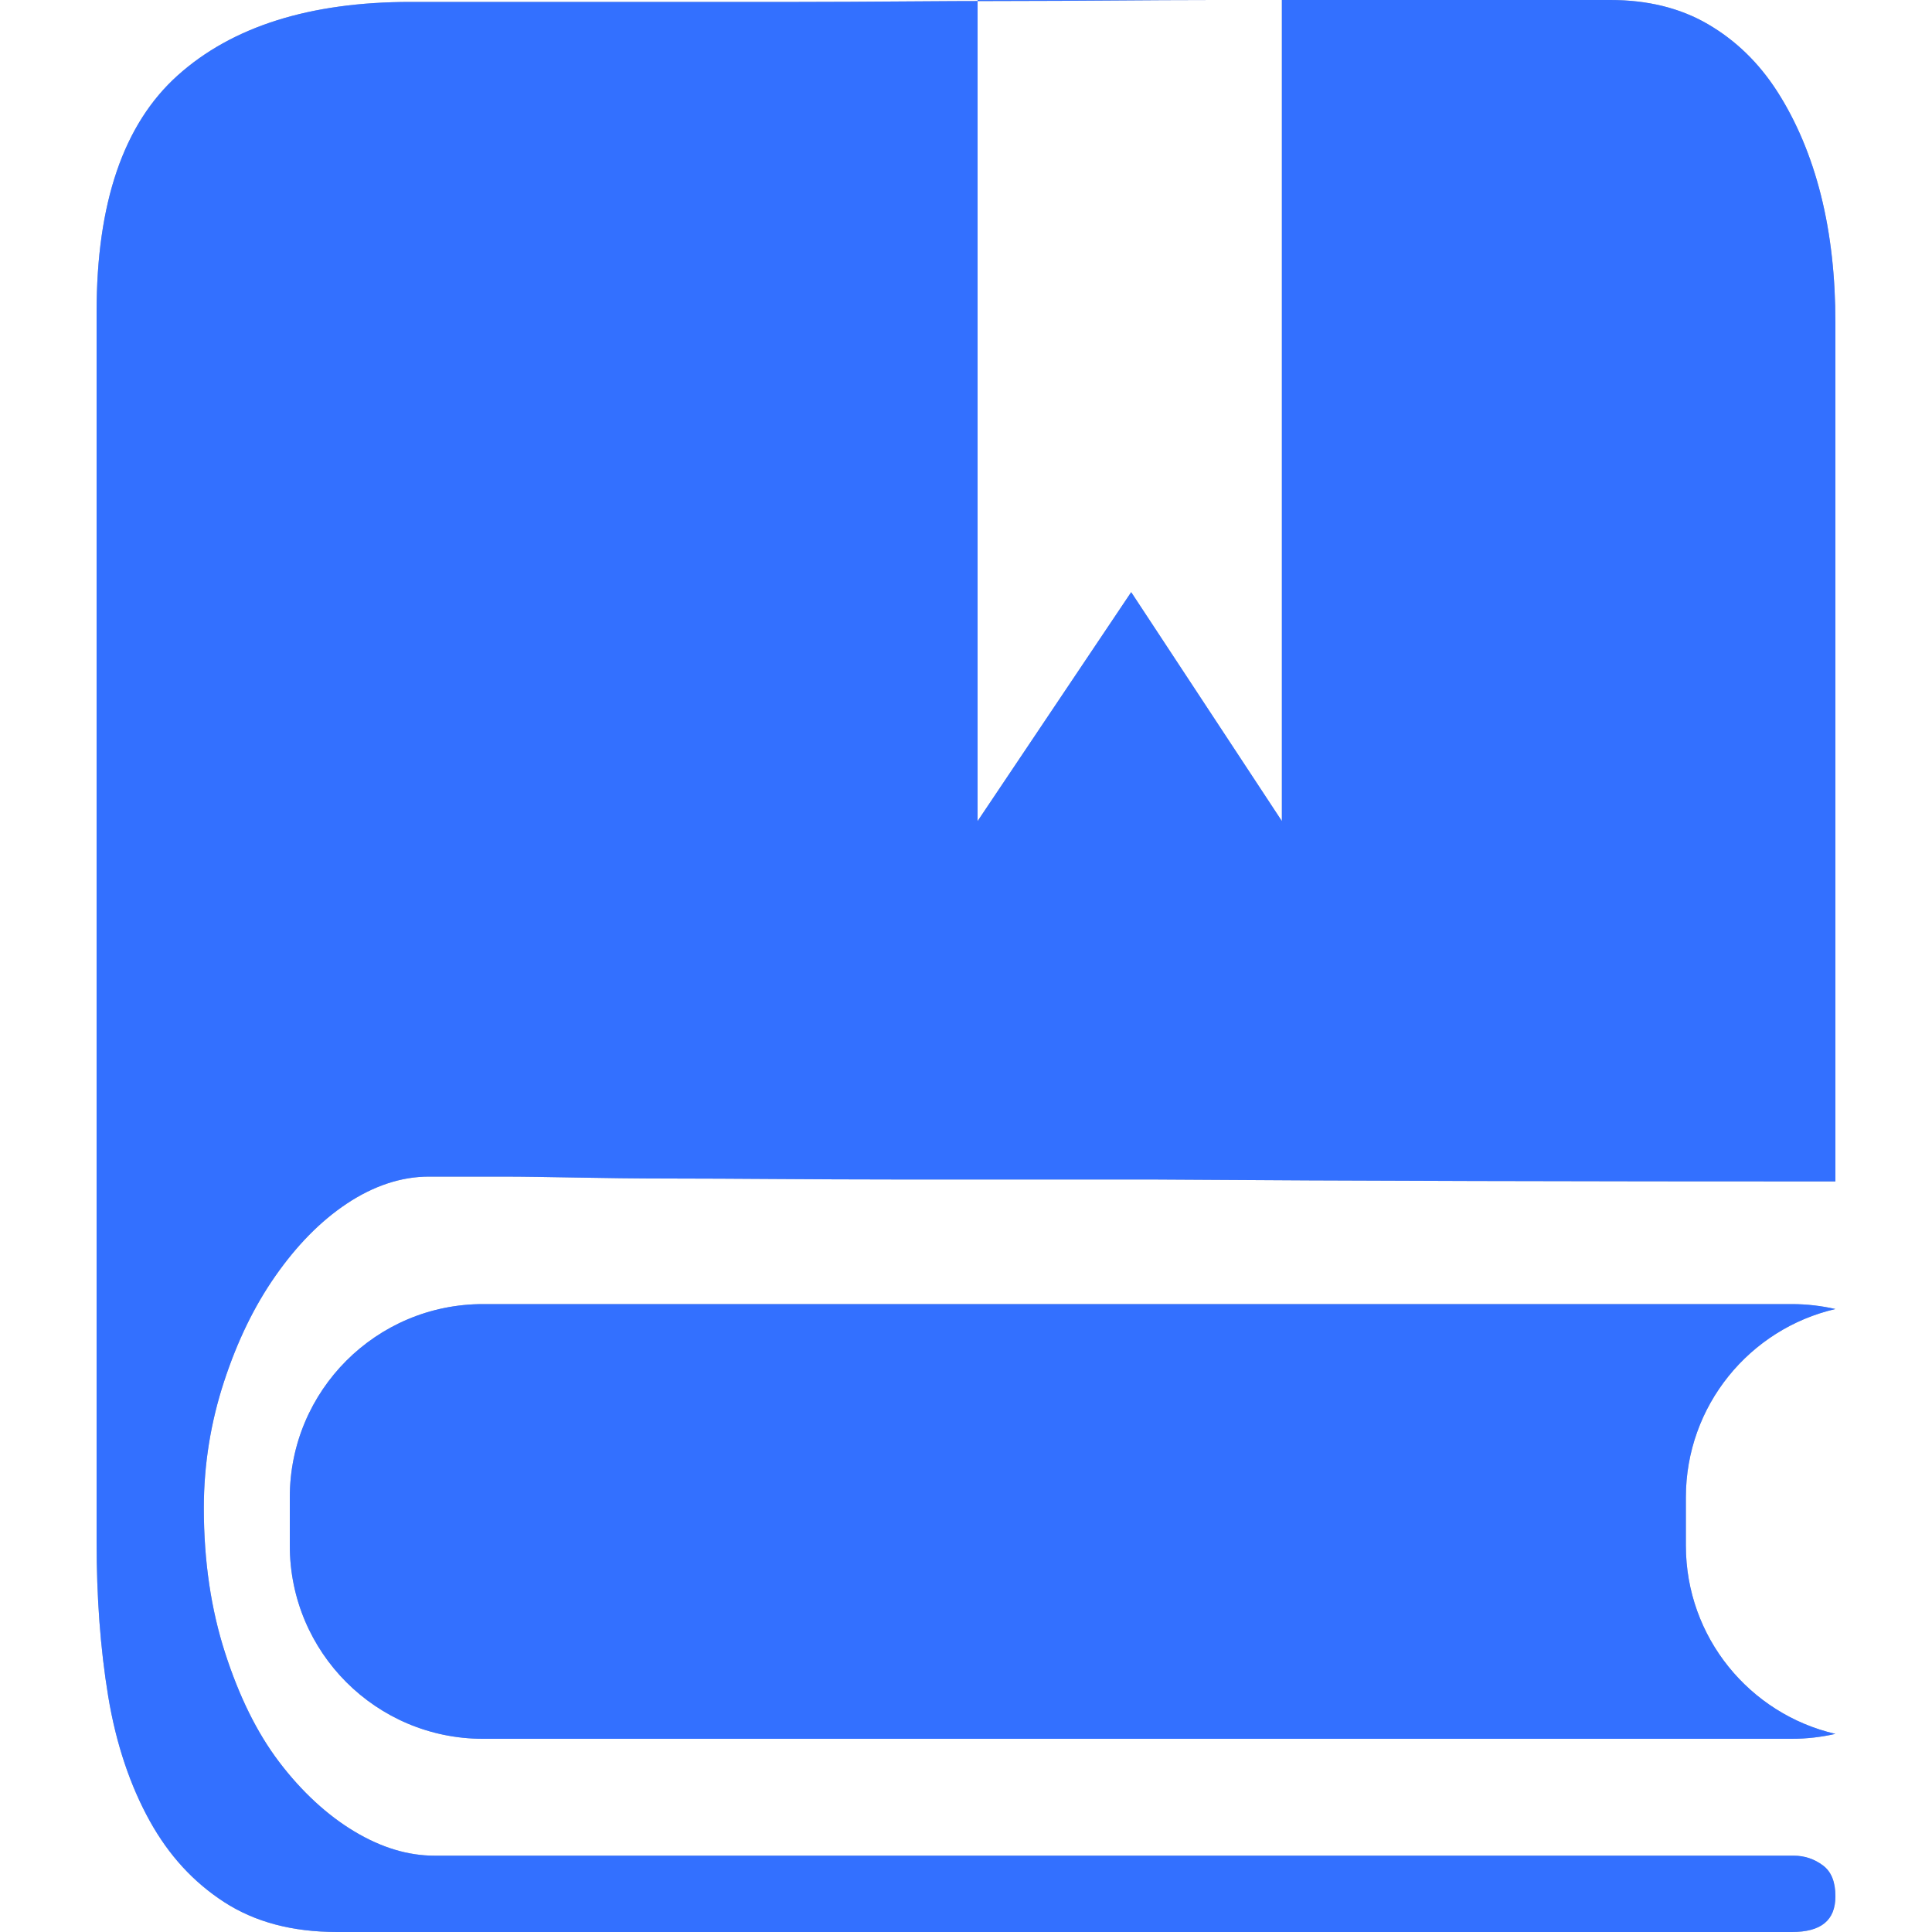
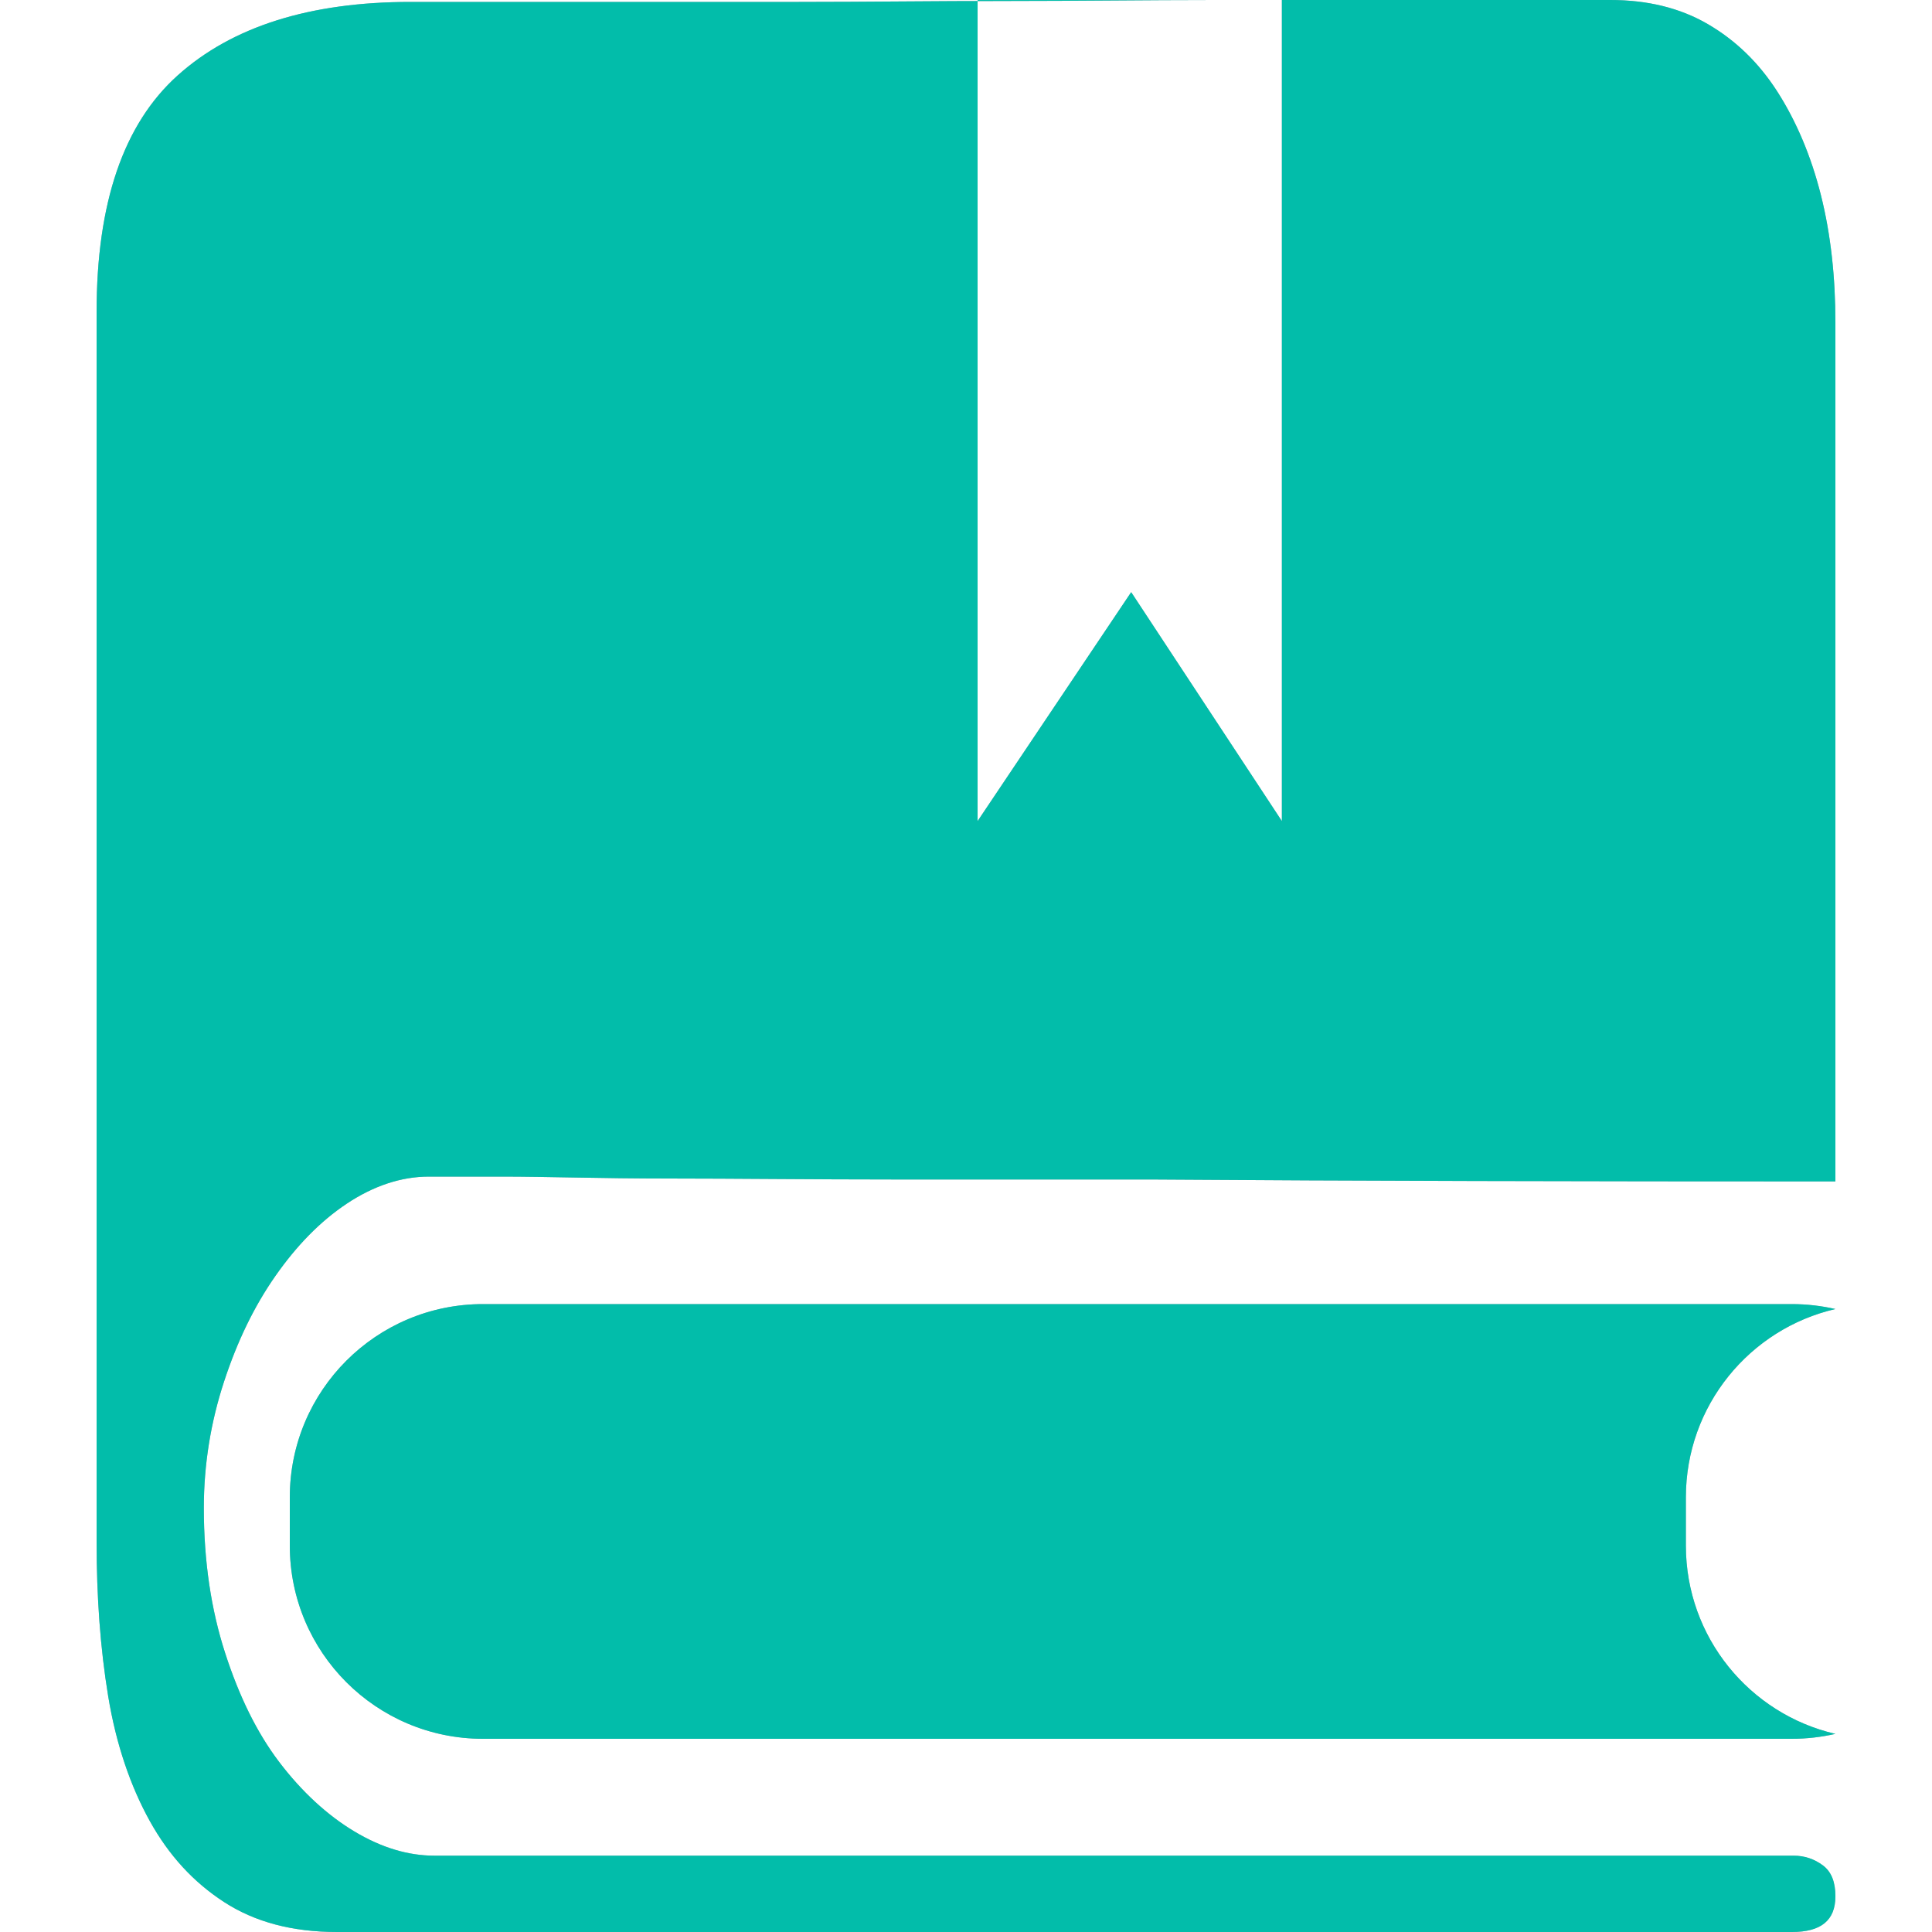
<svg xmlns="http://www.w3.org/2000/svg" width="20" height="20" viewBox="0 0 20 20" fill="none">
  <path d="M19 19.63C19 19.879 18.852 20 18.55 20L3.49 20C3.023 20 2.636 19.895 2.32 19.69C2.004 19.485 1.749 19.209 1.55 18.85C1.351 18.491 1.202 18.058 1.12 17.56C1.038 17.062 1 16.531 1 15.96L1 3.23C1 2.103 1.277 1.285 1.84 0.78C2.403 0.275 3.207 0.02 4.25 0.02L4.95 0.02L6.35 0.02L8.27 0.02C8.97 0.02 9.685 0.01 10.42 0.01C11.155 0.01 11.87 0 12.57 0L14.51 0L15.95 0L16.67 0C17.054 0 17.392 0.082 17.68 0.25C17.968 0.418 18.208 0.65 18.4 0.95C18.592 1.25 18.747 1.61 18.85 2.02C18.953 2.43 19 2.872 19 3.34L19 12.23C16.378 12.23 14.021 12.225 11.92 12.21L9.28 12.21C8.401 12.21 7.613 12.2 6.92 12.2C6.227 12.2 5.653 12.18 5.2 12.18L4.44 12.18C4.152 12.18 3.865 12.277 3.59 12.46C3.315 12.643 3.07 12.895 2.85 13.21C2.63 13.525 2.457 13.883 2.32 14.3C2.183 14.717 2.11 15.156 2.11 15.61C2.11 16.166 2.186 16.664 2.33 17.11C2.474 17.556 2.657 17.933 2.89 18.24C3.123 18.547 3.389 18.792 3.67 18.96C3.951 19.128 4.225 19.21 4.5 19.21L18.57 19.21C18.68 19.21 18.781 19.244 18.87 19.31C18.959 19.376 19 19.484 19 19.63ZM10.12 0L10.12 8.5L11.71 6.13L13.27 8.5L13.27 0L10.12 0Z" fill="#A5ABB6">
</path>
-   <path d="M5 13.5L18.548 13.5C18.704 13.5 18.855 13.518 19 13.551C18.113 13.756 17.452 14.551 17.452 15.5L17.452 16C17.452 16.949 18.113 17.744 19 17.949C18.855 17.982 18.704 18 18.548 18L5 18C3.895 18 3 17.105 3 16L3 15.5C3 14.395 3.895 13.5 5 13.5Z" fill-rule="evenodd" fill="#A5ABB6">
+   <path d="M18.548 13.5L5 13.5C3.895 13.5 3 14.395 3 15.5L3 16C3 17.105 3.895 18 5 18L18.548 18C18.704 18 18.855 17.982 19 17.949C18.113 17.744 17.452 16.949 17.452 16L17.452 15.5C17.452 14.551 18.113 13.756 19 13.551C18.855 13.518 18.704 13.5 18.548 13.5Z" fill-rule="evenodd" fill="#A5ABB6">
</path>
-   <path d="M19 19.63C19 19.879 18.852 20 18.55 20L3.49 20C3.023 20 2.636 19.895 2.32 19.69C2.004 19.485 1.749 19.209 1.55 18.85C1.351 18.491 1.202 18.058 1.12 17.56C1.038 17.062 1 16.531 1 15.96L1 3.23C1 2.103 1.277 1.285 1.84 0.78C2.403 0.275 3.207 0.02 4.25 0.02L4.95 0.02L6.35 0.02L8.27 0.02C8.97 0.02 9.685 0.01 10.42 0.01C11.155 0.01 11.87 0 12.57 0L14.51 0L15.95 0L16.67 0C17.054 0 17.392 0.082 17.68 0.25C17.968 0.418 18.208 0.65 18.4 0.95C18.592 1.25 18.747 1.61 18.85 2.02C18.953 2.43 19 2.872 19 3.34L19 12.23C16.378 12.23 14.021 12.225 11.92 12.21L9.28 12.21C8.401 12.21 7.613 12.2 6.92 12.2C6.227 12.2 5.653 12.18 5.2 12.18L4.44 12.18C4.152 12.18 3.865 12.277 3.59 12.46C3.315 12.643 3.07 12.895 2.85 13.21C2.63 13.525 2.457 13.883 2.32 14.3C2.183 14.717 2.11 15.156 2.11 15.61C2.11 16.166 2.186 16.664 2.33 17.11C2.474 17.556 2.657 17.933 2.89 18.24C3.123 18.547 3.389 18.792 3.67 18.96C3.951 19.128 4.225 19.21 4.5 19.21L18.57 19.21C18.68 19.21 18.781 19.244 18.87 19.31C18.959 19.376 19 19.484 19 19.63ZM10.12 0L10.12 8.5L11.71 6.13L13.27 8.5L13.27 0L10.12 0Z" fill="#3370FF">
+   <path d="M19 19.63C19 19.879 18.852 20 18.55 20L3.49 20C3.023 20 2.636 19.895 2.32 19.69C2.004 19.485 1.749 19.209 1.55 18.85C1.351 18.491 1.202 18.058 1.12 17.56C1.038 17.062 1 16.531 1 15.96L1 3.23C1 2.103 1.277 1.285 1.84 0.78C2.403 0.275 3.207 0.02 4.25 0.02L4.95 0.02L6.35 0.02L8.27 0.02C8.97 0.02 9.685 0.01 10.42 0.01C11.155 0.01 11.87 0 12.57 0L14.51 0L15.95 0L16.67 0C17.054 0 17.392 0.082 17.68 0.25C17.968 0.418 18.208 0.65 18.4 0.95C18.592 1.25 18.747 1.61 18.85 2.02C18.953 2.43 19 2.872 19 3.34L19 12.23C16.378 12.23 14.021 12.225 11.92 12.21L9.28 12.21C8.401 12.21 7.613 12.2 6.92 12.2C6.227 12.2 5.653 12.18 5.2 12.18L4.44 12.18C4.152 12.18 3.865 12.277 3.59 12.46C3.315 12.643 3.07 12.895 2.85 13.21C2.63 13.525 2.457 13.883 2.32 14.3C2.183 14.717 2.11 15.156 2.11 15.61C2.11 16.166 2.186 16.664 2.33 17.11C2.474 17.556 2.657 17.933 2.89 18.24C3.123 18.547 3.389 18.792 3.67 18.96C3.951 19.128 4.225 19.21 4.5 19.21L18.57 19.21C18.68 19.21 18.781 19.244 18.87 19.31C18.959 19.376 19 19.484 19 19.63ZM10.12 0L10.12 8.5L11.71 6.13L13.27 8.5L13.27 0L10.12 0Z" fill="#02BDAA">
</path>
-   <path d="M5 13.5L18.548 13.5C18.704 13.5 18.855 13.518 19 13.551C18.113 13.756 17.452 14.551 17.452 15.5L17.452 16C17.452 16.949 18.113 17.744 19 17.949C18.855 17.982 18.704 18 18.548 18L5 18C3.895 18 3 17.105 3 16L3 15.5C3 14.395 3.895 13.5 5 13.5Z" fill-rule="evenodd" fill="#3370FF">
+   <path d="M18.548 13.5L5 13.5C3.895 13.5 3 14.395 3 15.5L3 16C3 17.105 3.895 18 5 18L18.548 18C18.704 18 18.855 17.982 19 17.949C18.113 17.744 17.452 16.949 17.452 16L17.452 15.5C17.452 14.551 18.113 13.756 19 13.551C18.855 13.518 18.704 13.5 18.548 13.5Z" fill-rule="evenodd" fill="#02BDAA">
</path>
</svg>
